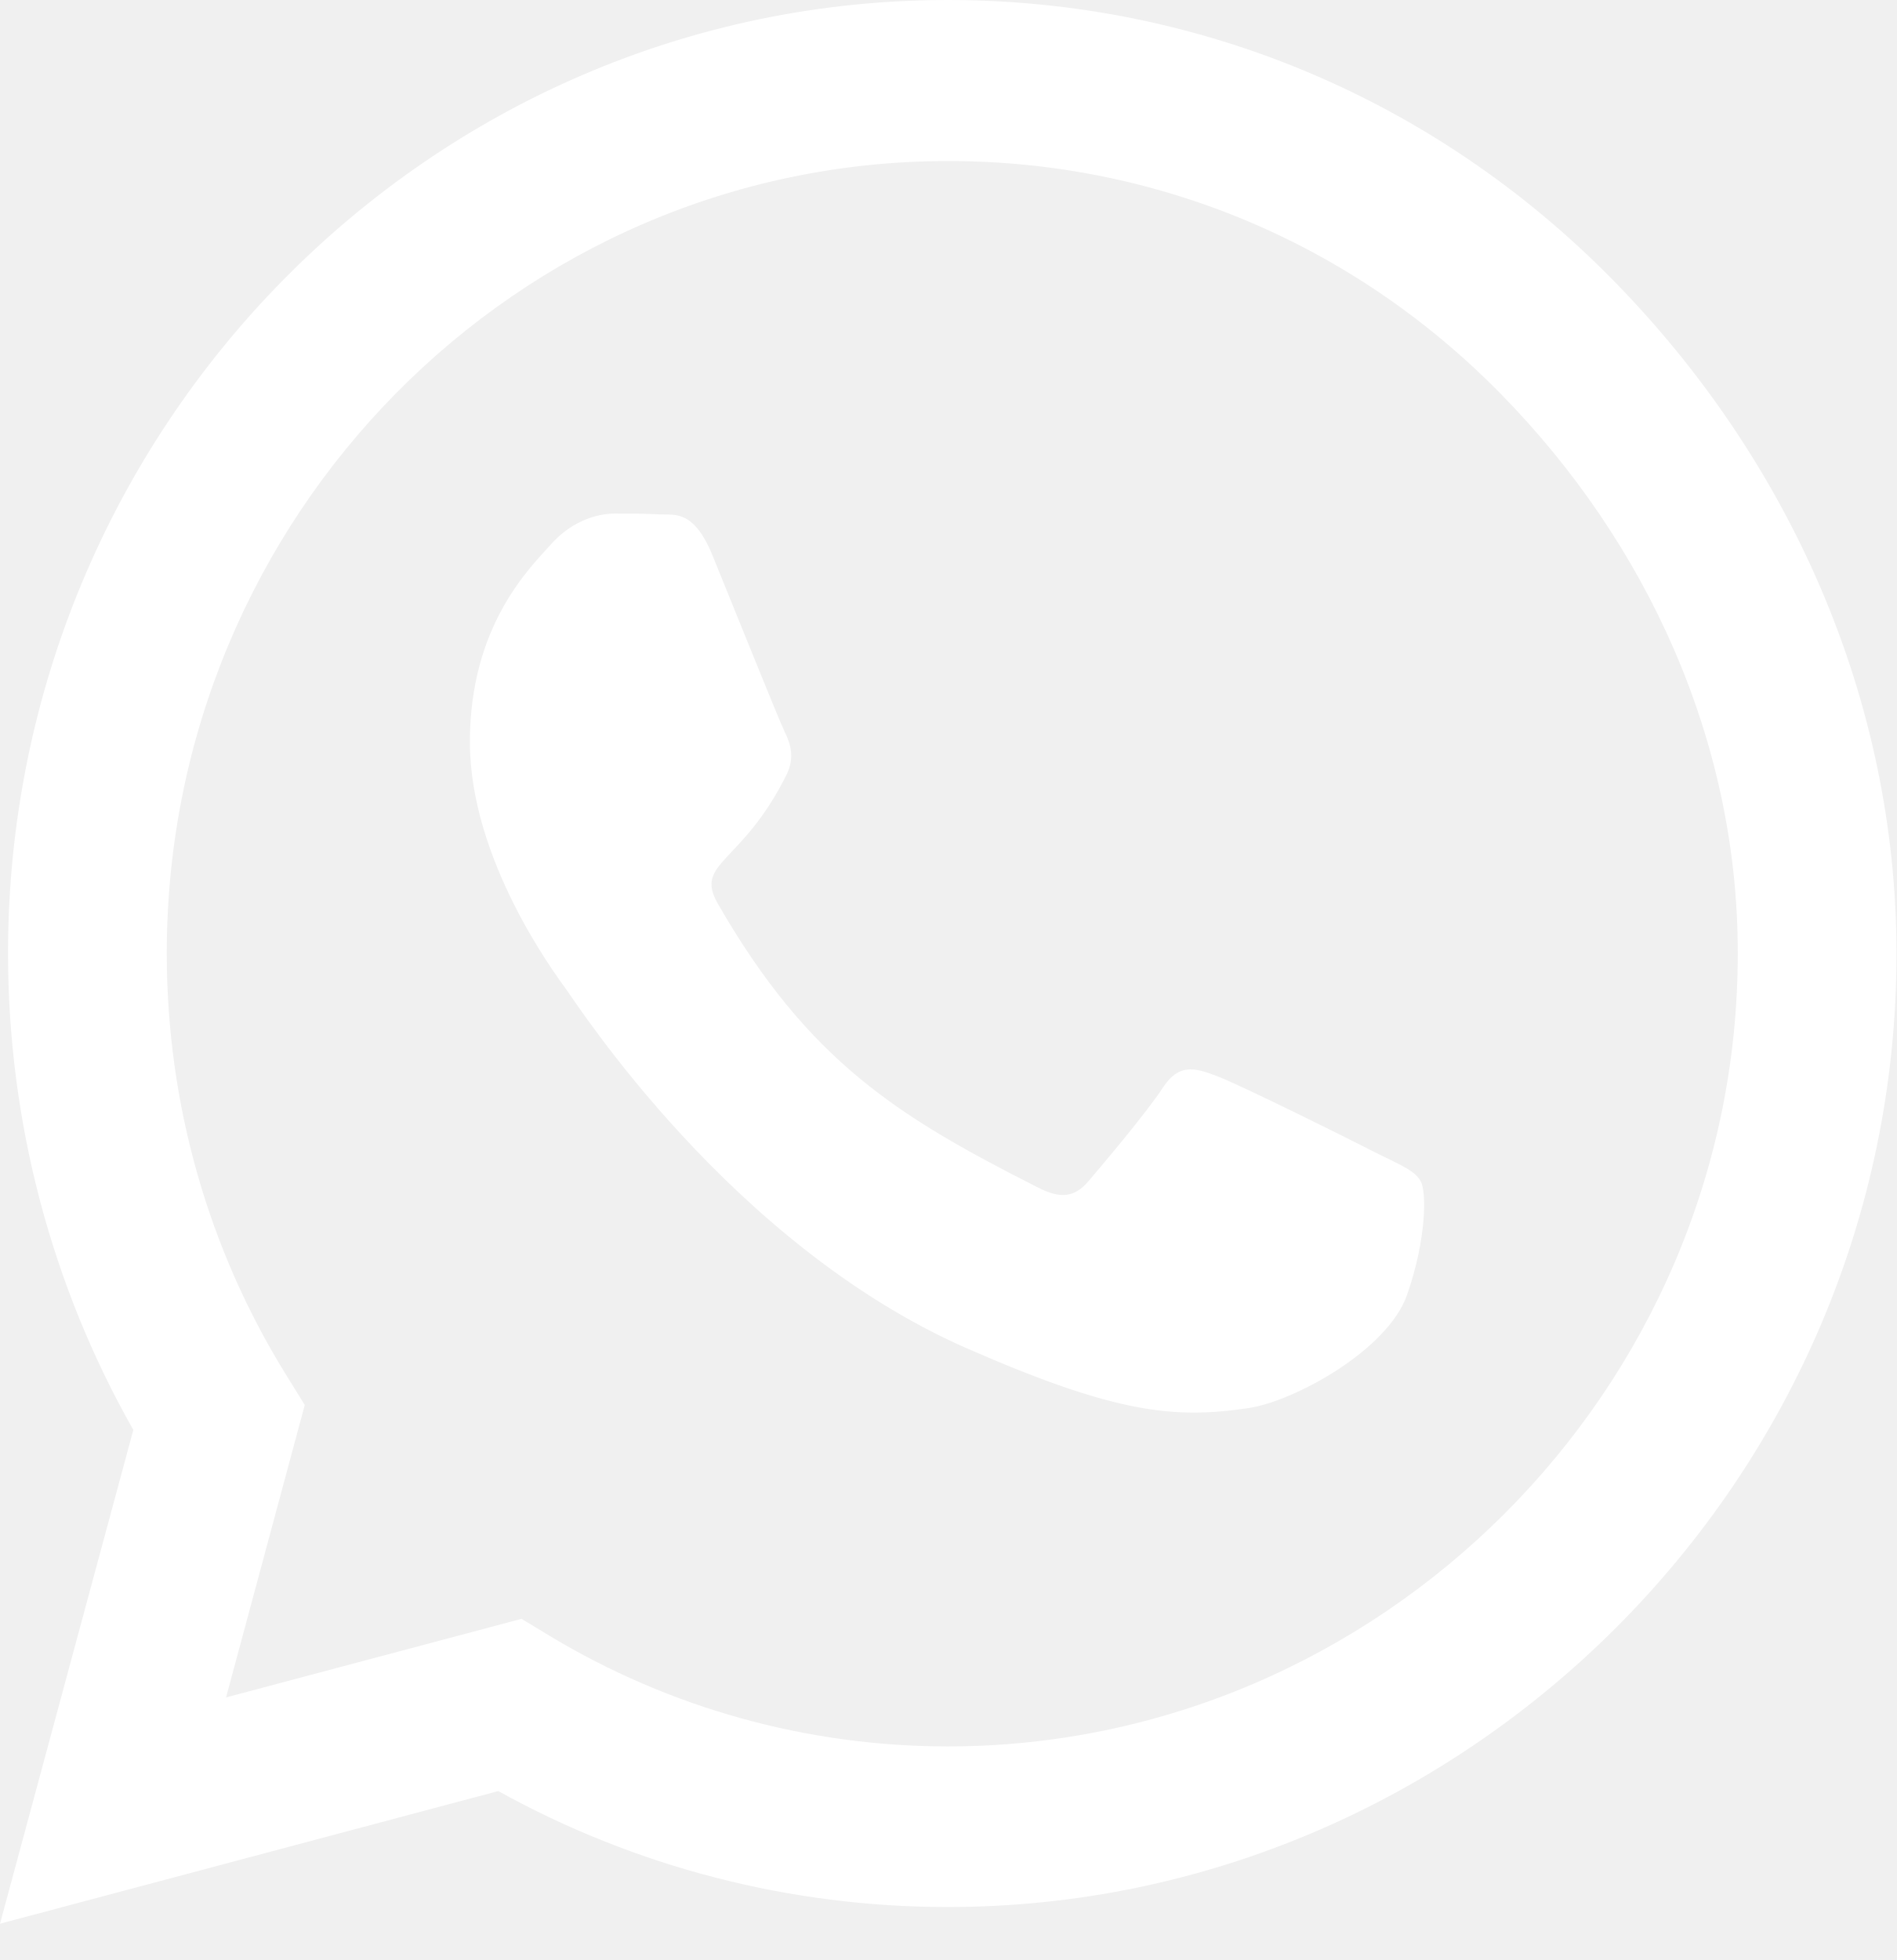
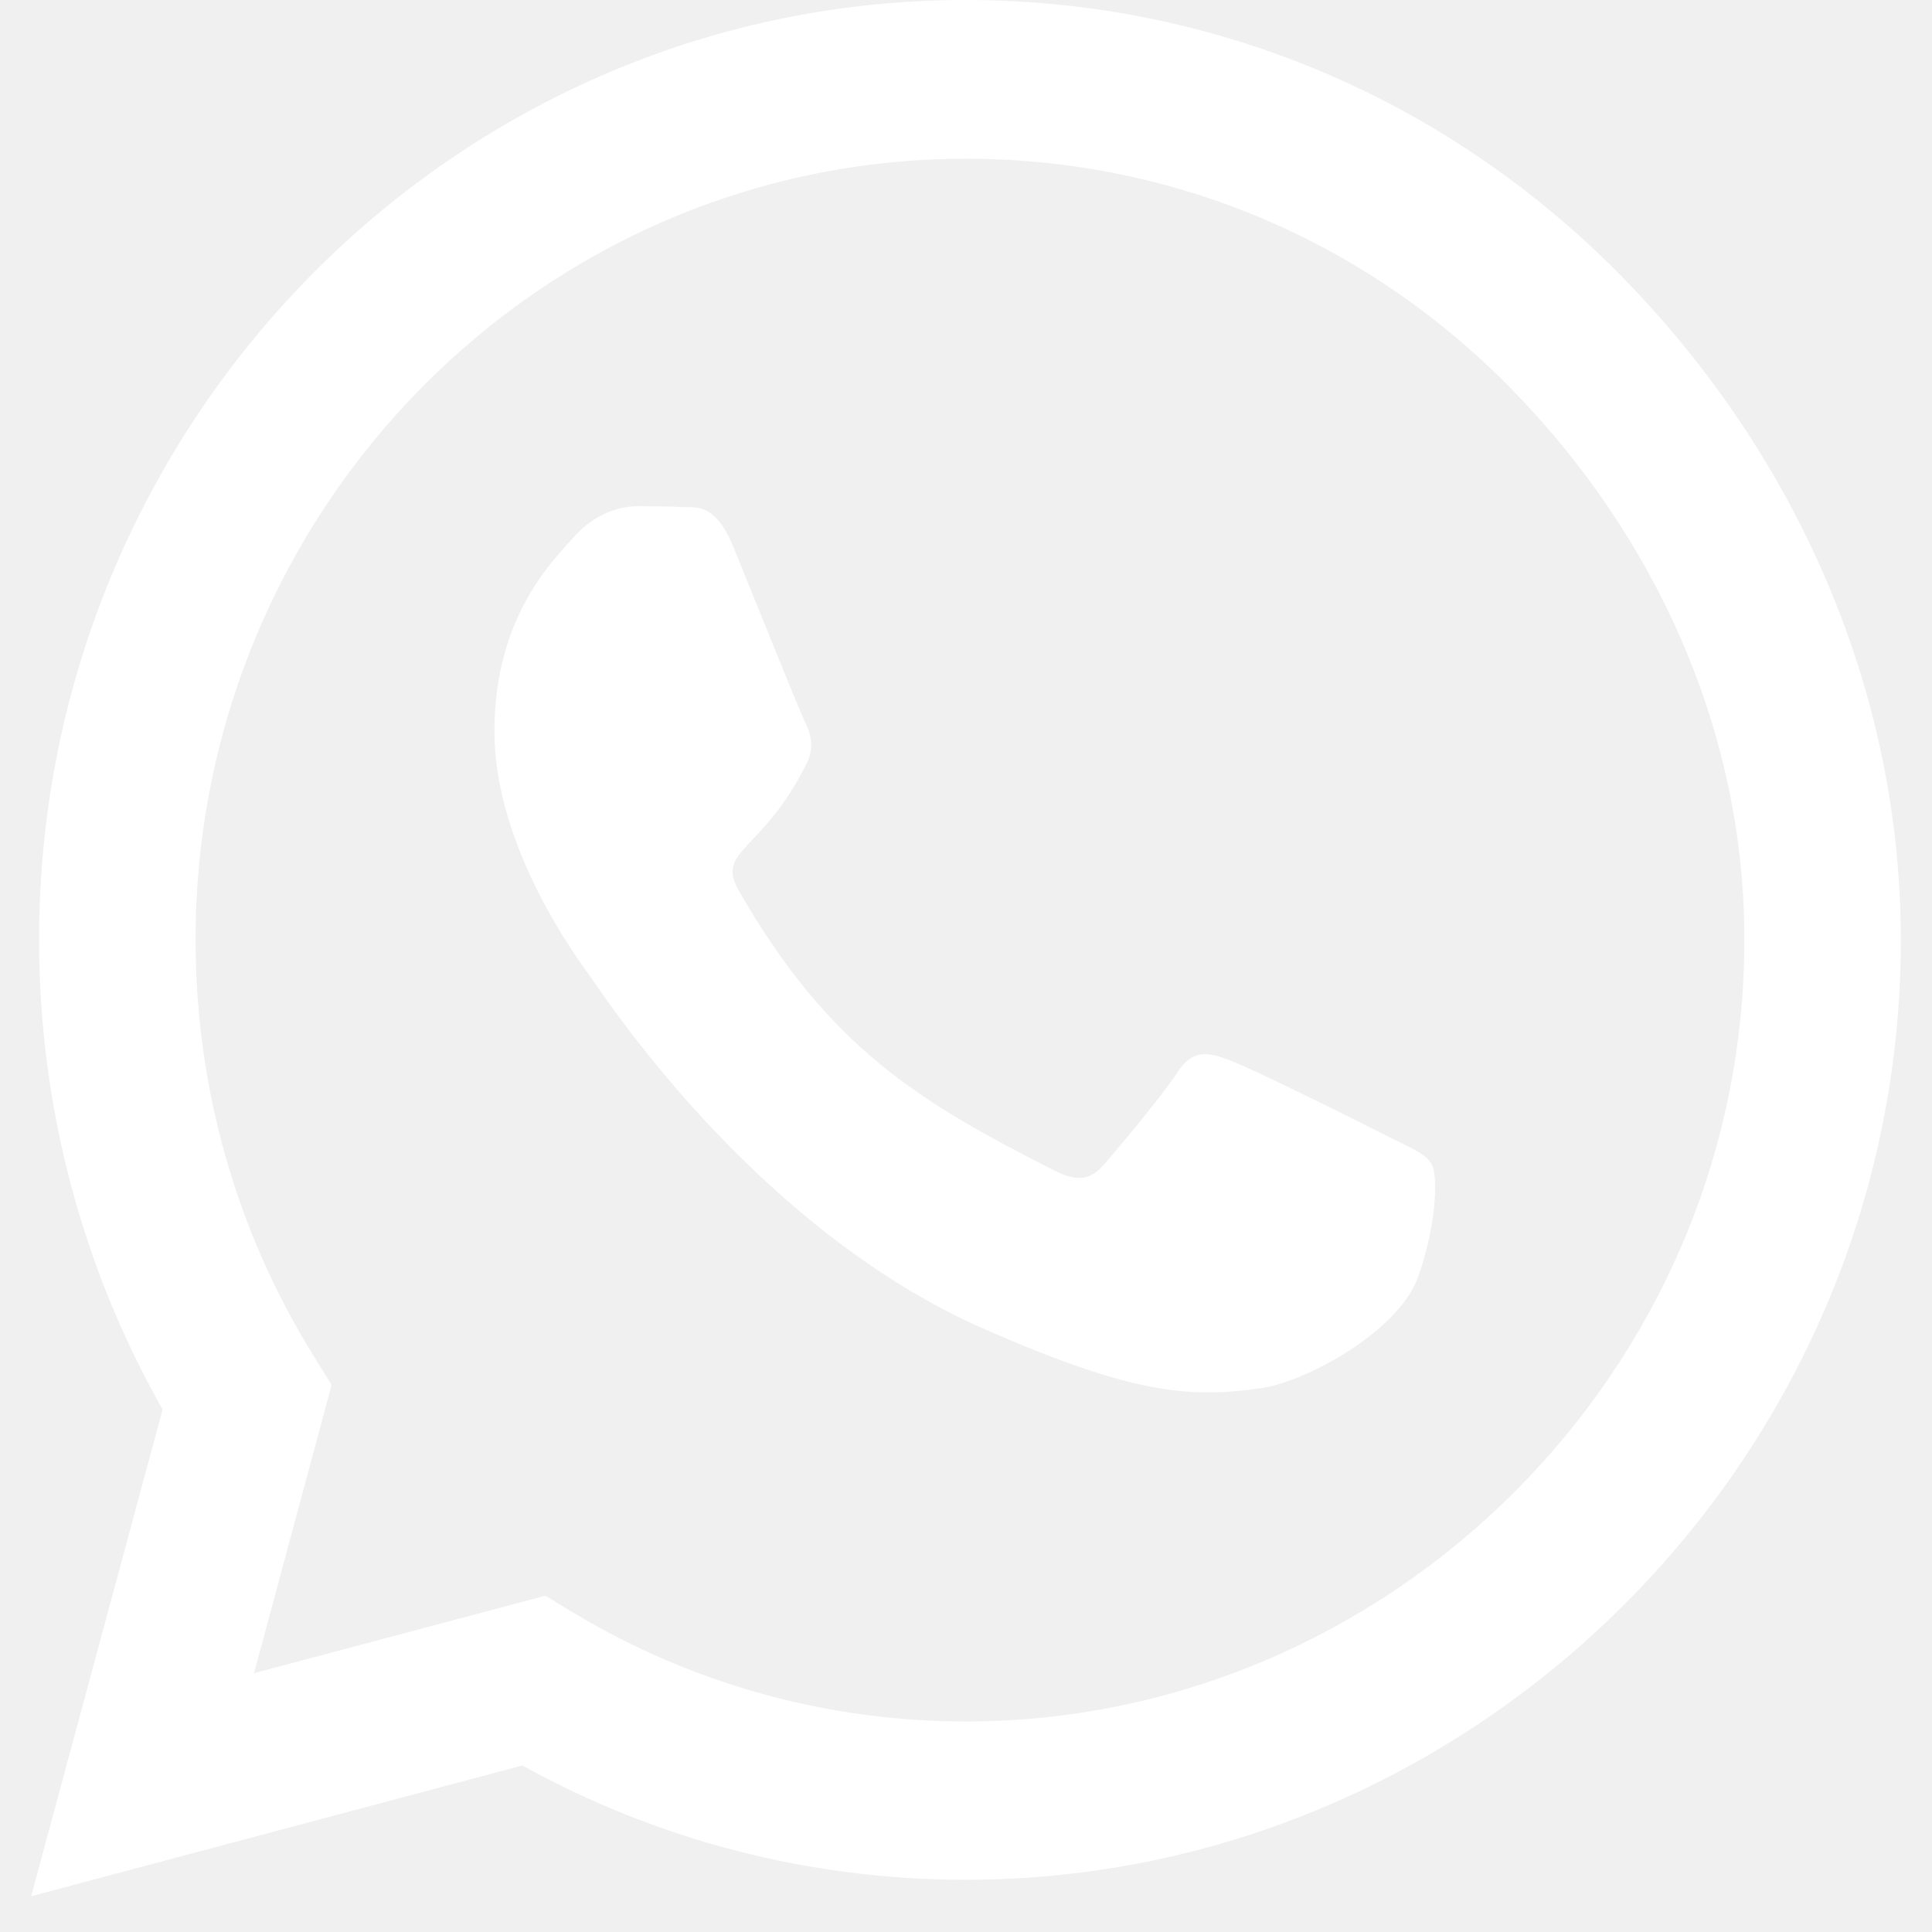
- <svg xmlns="http://www.w3.org/2000/svg" width="30" height="31" viewBox="0 0 30 31" fill="none">
+ <svg xmlns="http://www.w3.org/2000/svg" width="40" height="40" viewBox="0 0 30 31" fill="none">
  <g id="ð¦ icon &quot;What's App&quot;">
    <path id="Vector" d="M25.507 4.421C22.701 1.569 18.964 0 14.993 0C6.797 0 0.127 6.764 0.127 15.077C0.127 17.733 0.81 20.327 2.109 22.616L0 30.426L7.882 28.328C10.051 29.53 12.495 30.162 14.987 30.162H14.993C23.183 30.162 30 23.397 30 15.084C30 11.057 28.312 7.274 25.507 4.421ZM14.993 27.622C12.77 27.622 10.594 27.017 8.699 25.876L8.25 25.604L3.576 26.847L4.821 22.222L4.527 21.747C3.288 19.75 2.638 17.448 2.638 15.077C2.638 8.17 8.183 2.547 15 2.547C18.301 2.547 21.402 3.851 23.732 6.221C26.062 8.591 27.495 11.736 27.489 15.084C27.489 21.998 21.804 27.622 14.993 27.622ZM21.77 18.235C21.402 18.045 19.574 17.135 19.232 17.013C18.891 16.884 18.643 16.823 18.395 17.203C18.147 17.584 17.438 18.426 17.216 18.684C17.002 18.935 16.781 18.969 16.413 18.779C14.23 17.672 12.797 16.802 11.357 14.296C10.975 13.631 11.739 13.678 12.449 12.239C12.569 11.987 12.509 11.77 12.415 11.58C12.321 11.389 11.578 9.535 11.27 8.782C10.969 8.048 10.661 8.15 10.433 8.136C10.219 8.123 9.971 8.123 9.723 8.123C9.475 8.123 9.074 8.218 8.732 8.591C8.391 8.972 7.433 9.882 7.433 11.736C7.433 13.59 8.766 15.383 8.946 15.634C9.134 15.886 11.565 19.689 15.295 21.326C17.652 22.358 18.576 22.446 19.755 22.27C20.471 22.161 21.951 21.36 22.259 20.477C22.567 19.594 22.567 18.84 22.473 18.684C22.386 18.514 22.138 18.419 21.77 18.235Z" fill="white" />
  </g>
</svg>
